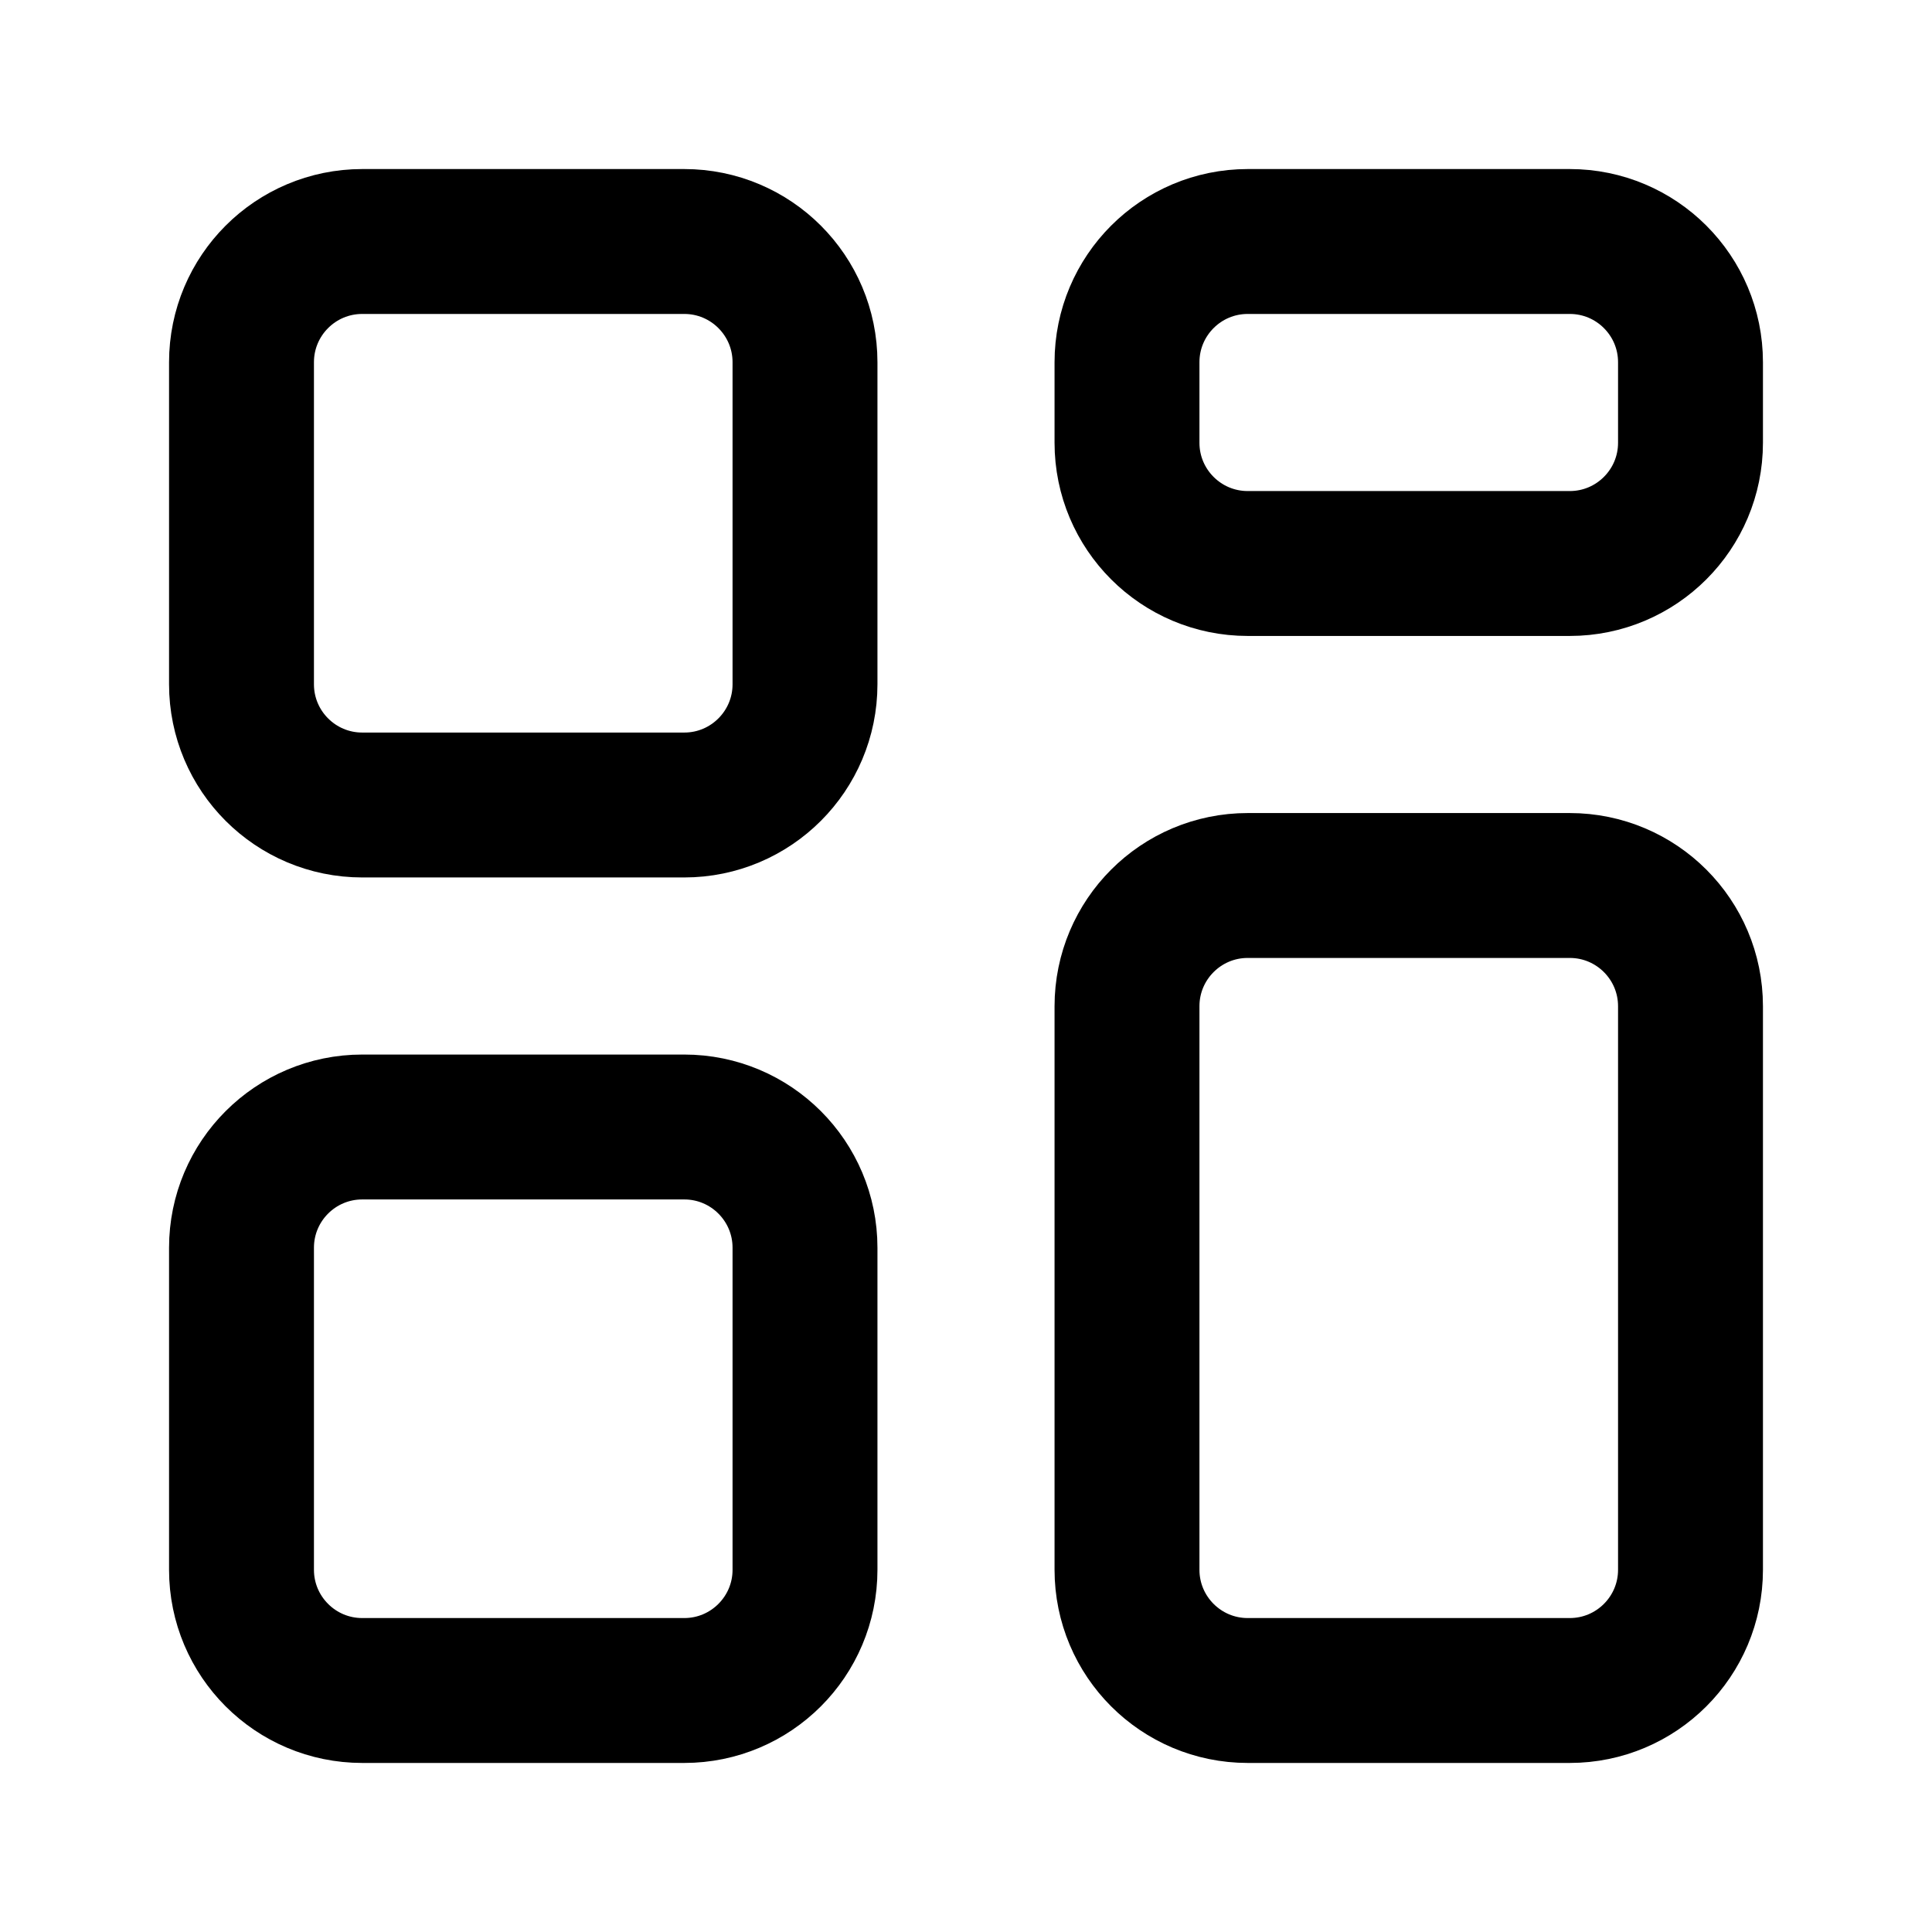
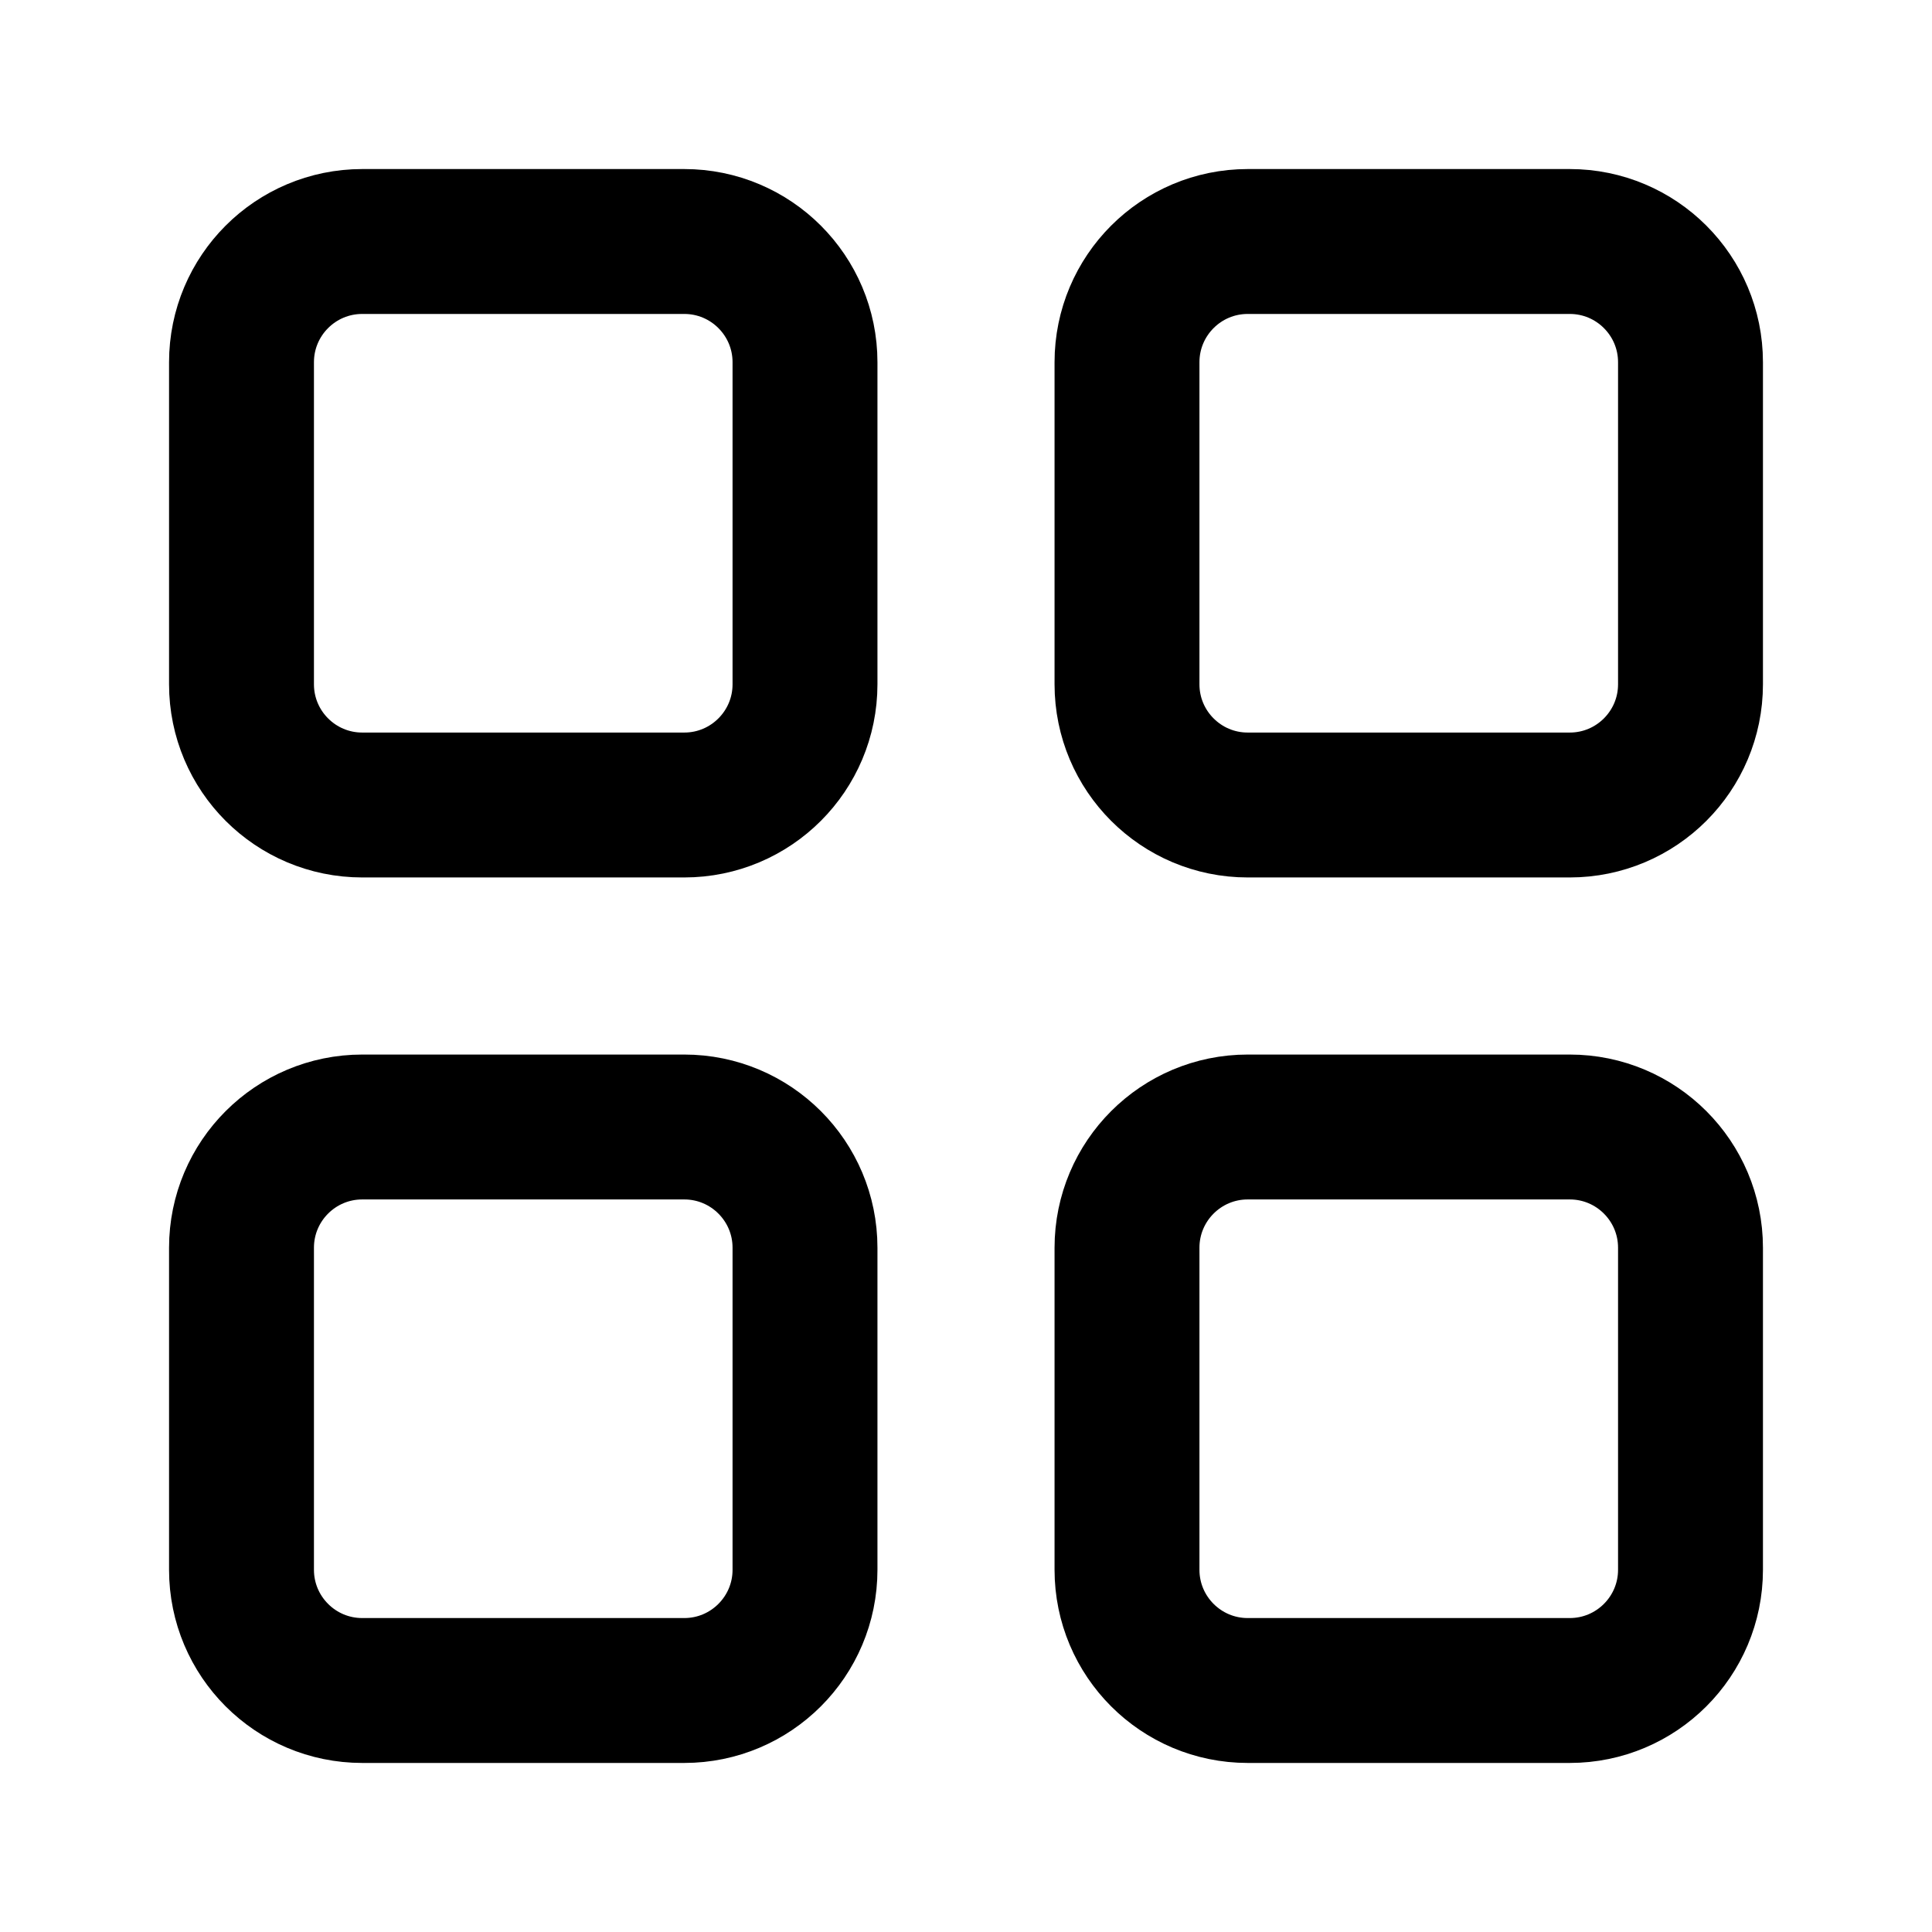
<svg xmlns="http://www.w3.org/2000/svg" width="24" height="24" viewBox="0 0 24 24" fill="none" stroke="#000000" stroke-width="1.8" stroke-linecap="round" stroke-linejoin="round">
  <rect x="3" y="3" width="7" height="7" rx="1.5" />
-   <rect x="14" y="3" width="7" height="4" rx="1.5" />
+   <rect x="14" y="3" width="7" height="7" rx="1.5" />
  <rect x="3" y="14" width="7" height="7" rx="1.5" />
-   <rect x="14" y="11" width="7" height="10" rx="1.5" />
+   <rect x="14" y="14" width="7" height="7" rx="1.5" />
</svg>
